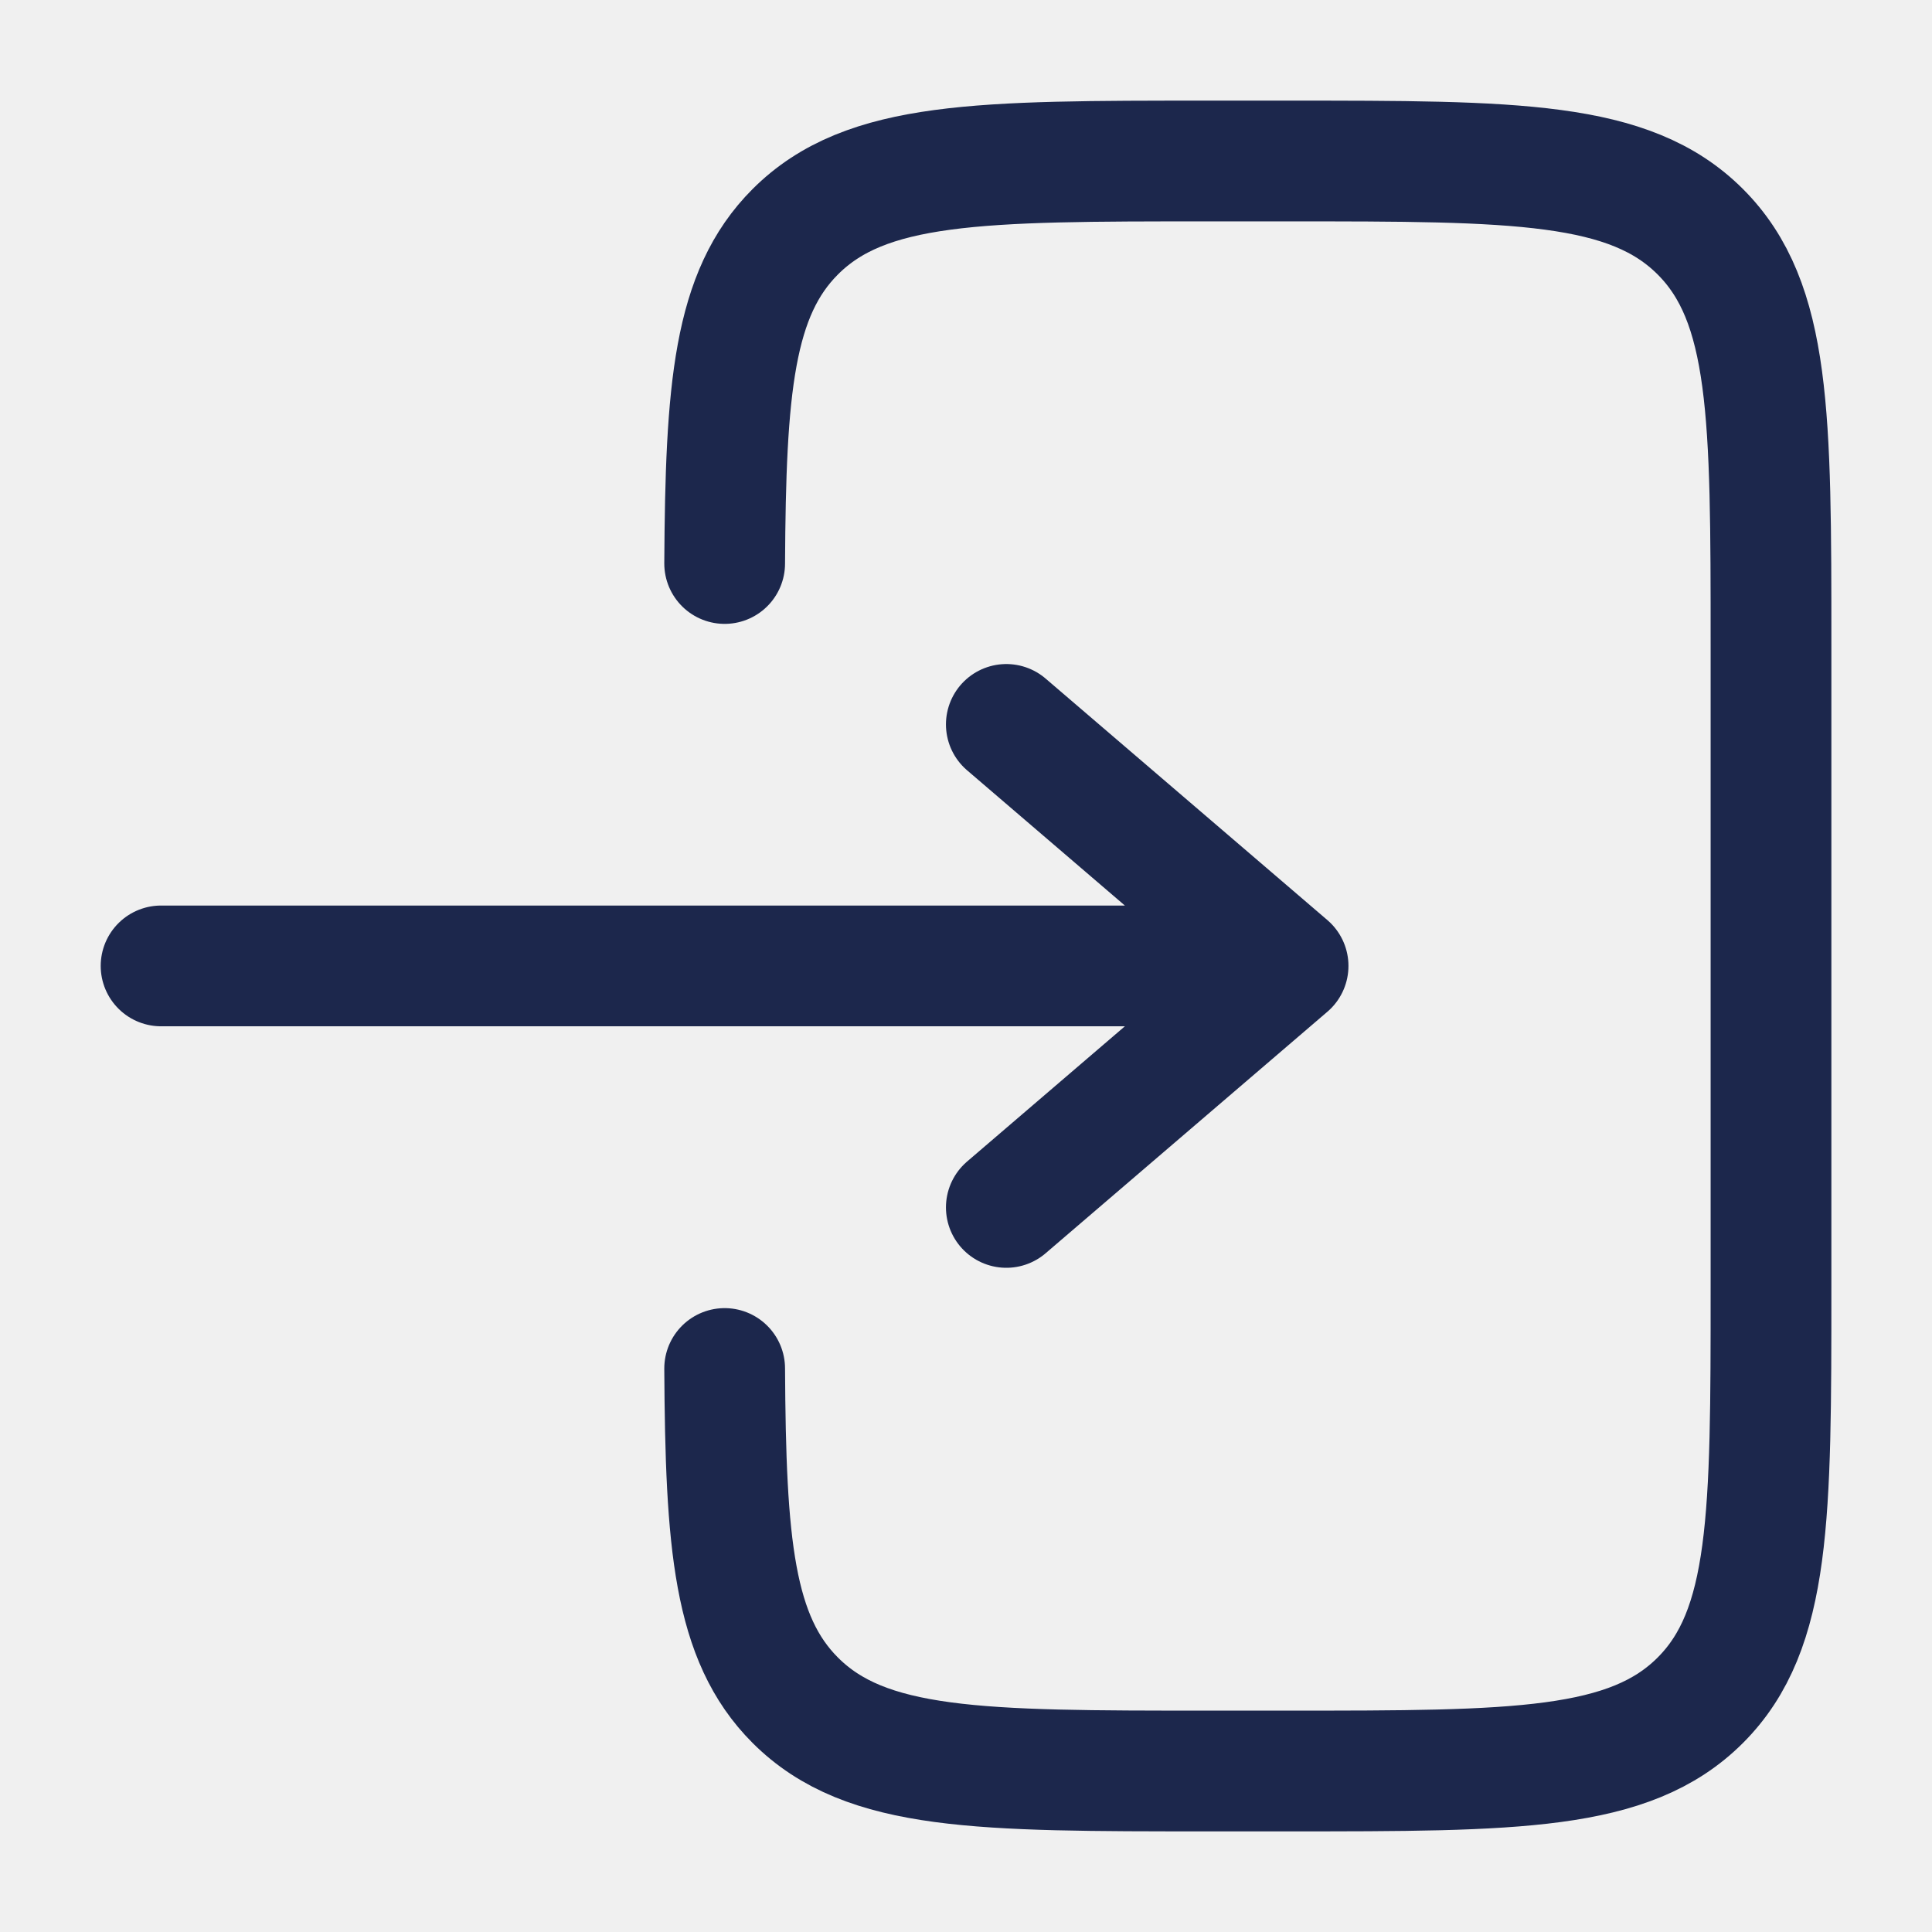
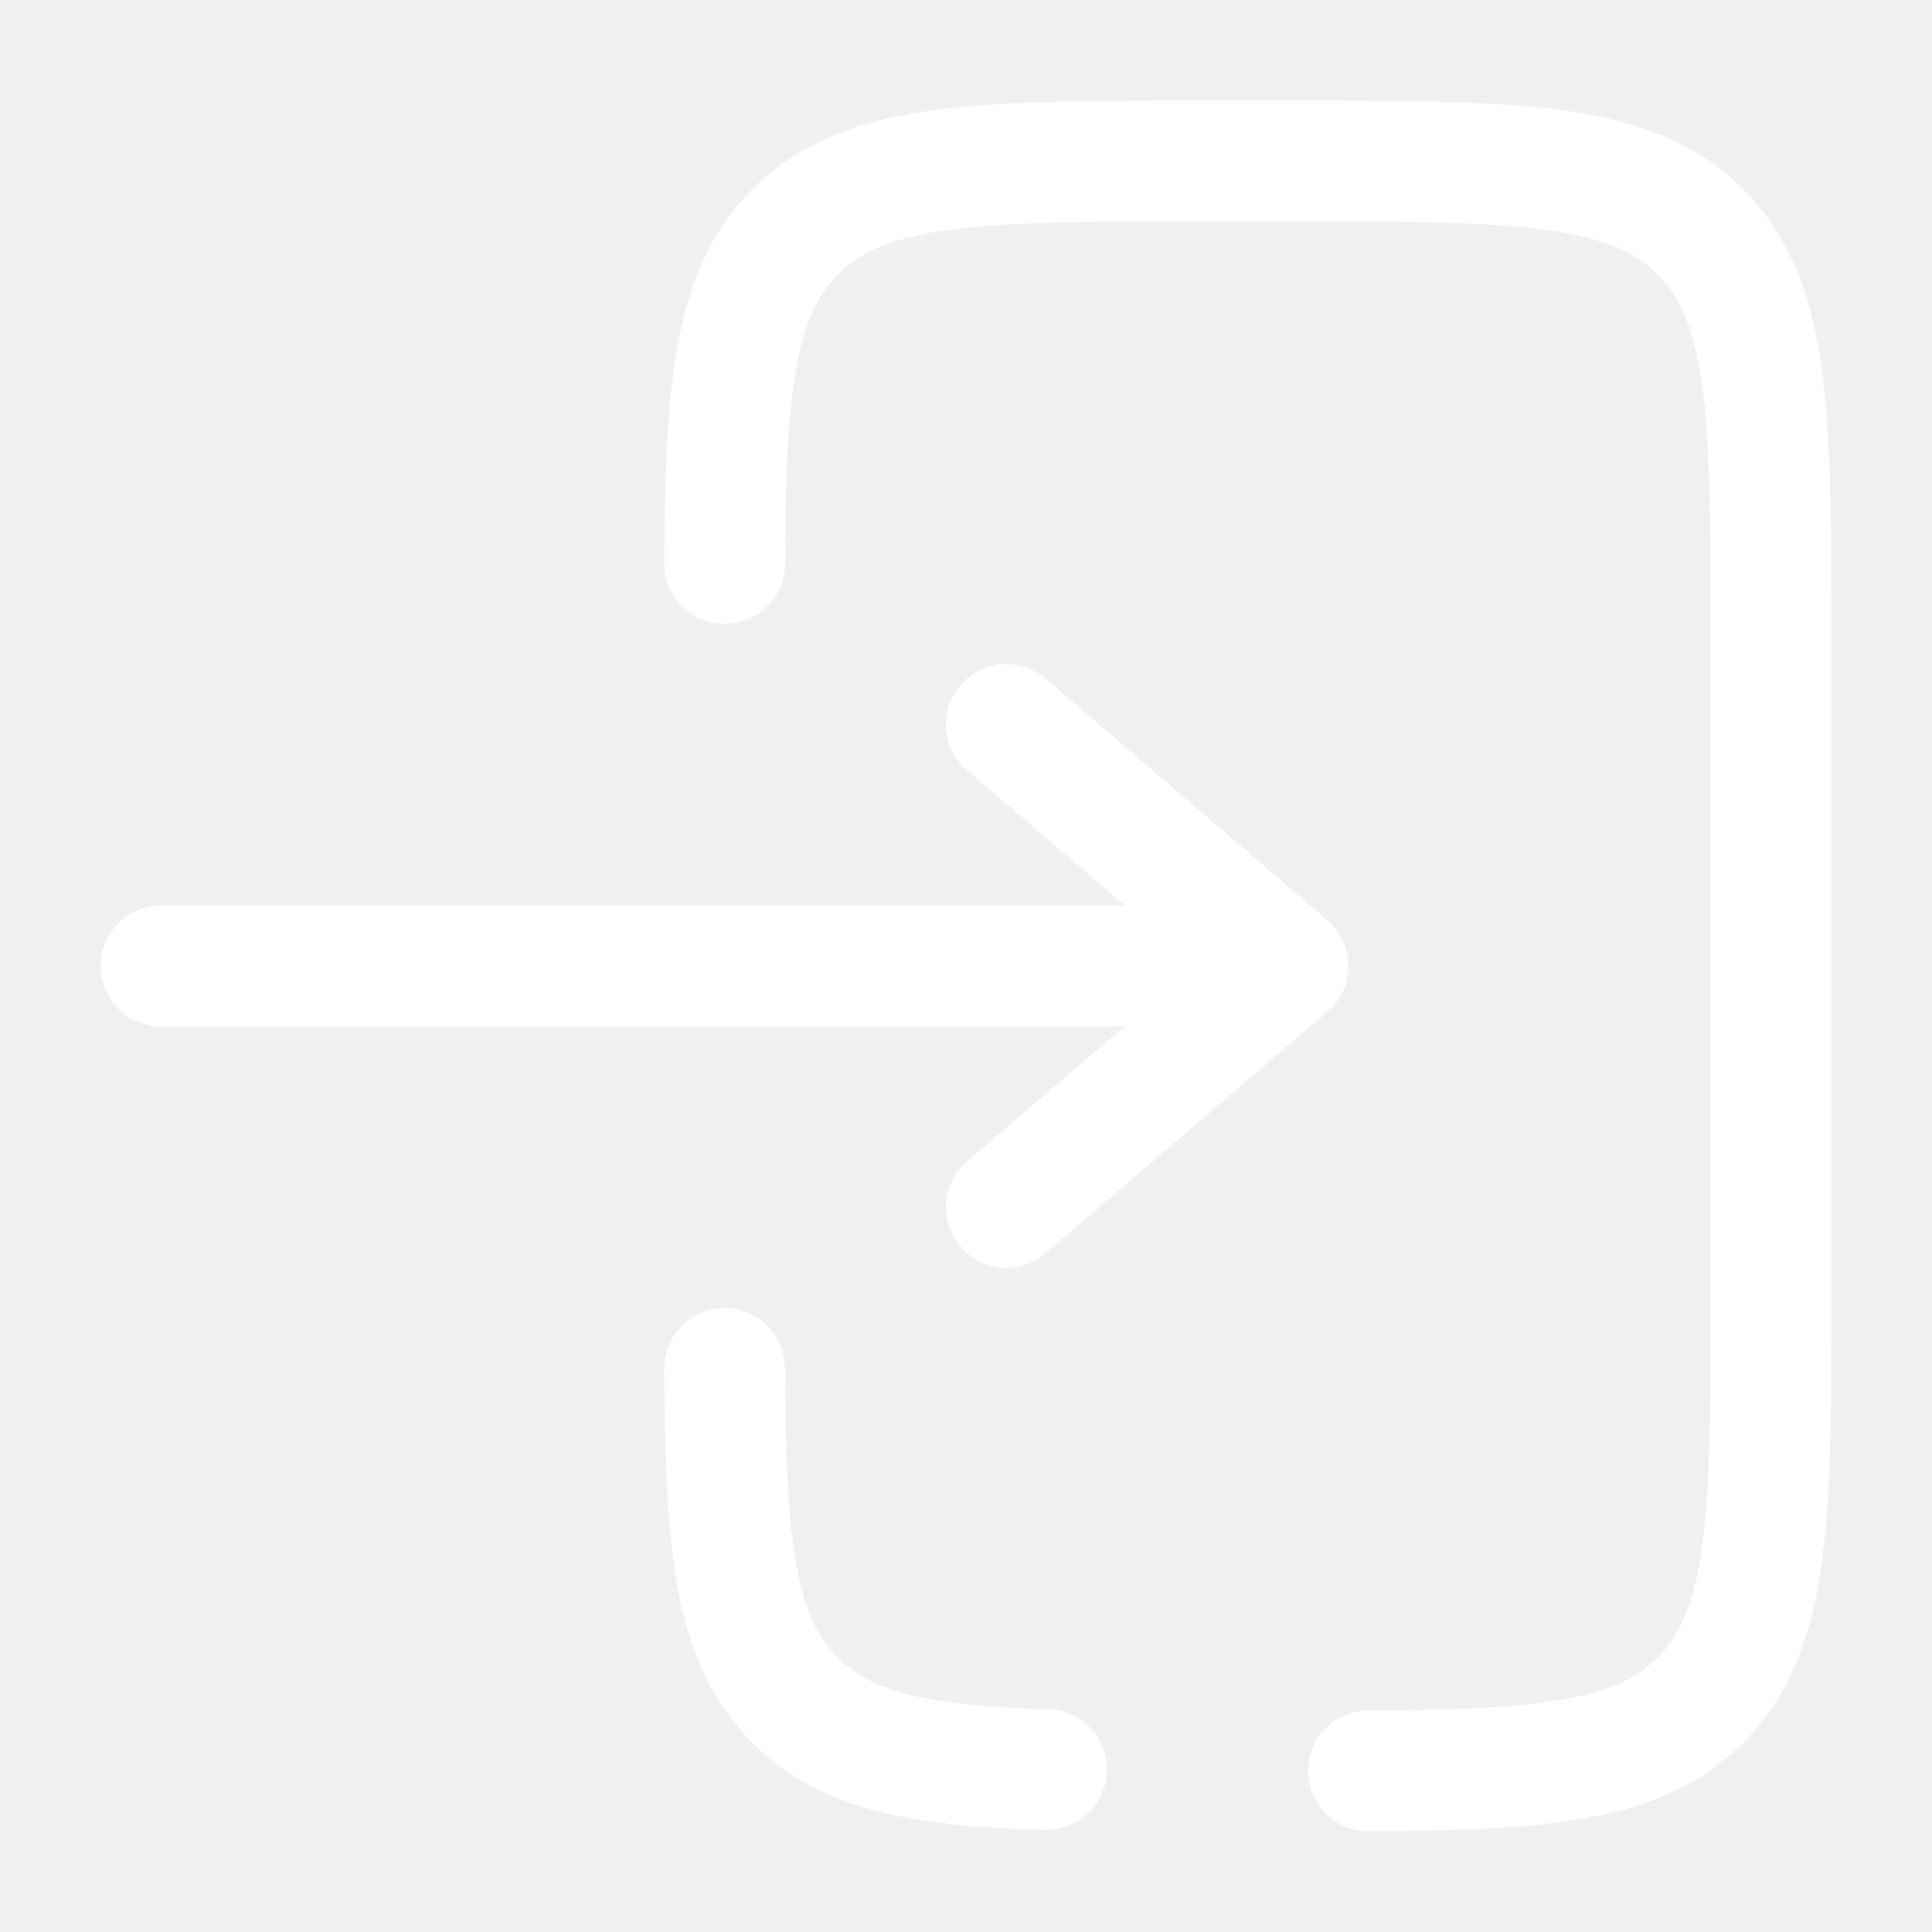
- <svg xmlns="http://www.w3.org/2000/svg" width="800px" height="800px" viewBox="0 0 24 24" fill="none">
-   <path d="M2.001 11.999L16.001 11.999M16.001 11.999L12.501 8.999M16.001 11.999L12.501 14.999" stroke="#1C274C" stroke-width="1.5" stroke-linecap="round" stroke-linejoin="round" />
-   <path d="M9.002 7C9.014 4.825 9.111 3.647 9.879 2.879C10.758 2 12.172 2 15 2L16 2C18.829 2 20.243 2 21.122 2.879C22 3.757 22 5.172 22 8L22 16C22 18.828 22 20.243 21.122 21.121C20.243 22 18.829 22 16 22H15C12.172 22 10.758 22 9.879 21.121C9.111 20.353 9.014 19.175 9.002 17" stroke="#1C274C" stroke-width="1.5" stroke-linecap="round" />
+ <svg xmlns="http://www.w3.org/2000/svg" width="138px" height="138px" viewBox="0 0 24 24" fill="none" stroke="#ffffff">
+   <g id="SVGRepo_bgCarrier" stroke-width="0" />
+   <g id="SVGRepo_tracerCarrier" stroke-linecap="round" stroke-linejoin="round" />
+   <g id="SVGRepo_iconCarrier">
+     <path d="M2.001 11.999L16.001 11.999M16.001 11.999L12.501 8.999M16.001 11.999L12.501 14.999" stroke="#ffffff" stroke-width="1.5" stroke-linecap="round" stroke-linejoin="round" />
+     <path d="M9.002 7C9.014 4.825 9.111 3.647 9.879 2.879C10.758 2 12.172 2 15 2L16 2C18.829 2 20.243 2 21.122 2.879C22 3.757 22 5.172 22 8L22 16C22 18.828 22 20.243 21.122 21.121C20.353 21.89 19.175 21.986 17 21.998M9.002 17C9.014 19.175 9.111 20.353 9.879 21.121C10.52 21.763 11.447 21.936 13 21.983" stroke="#ffffff" stroke-width="1.5" stroke-linecap="round" />
+   </g>
</svg>
